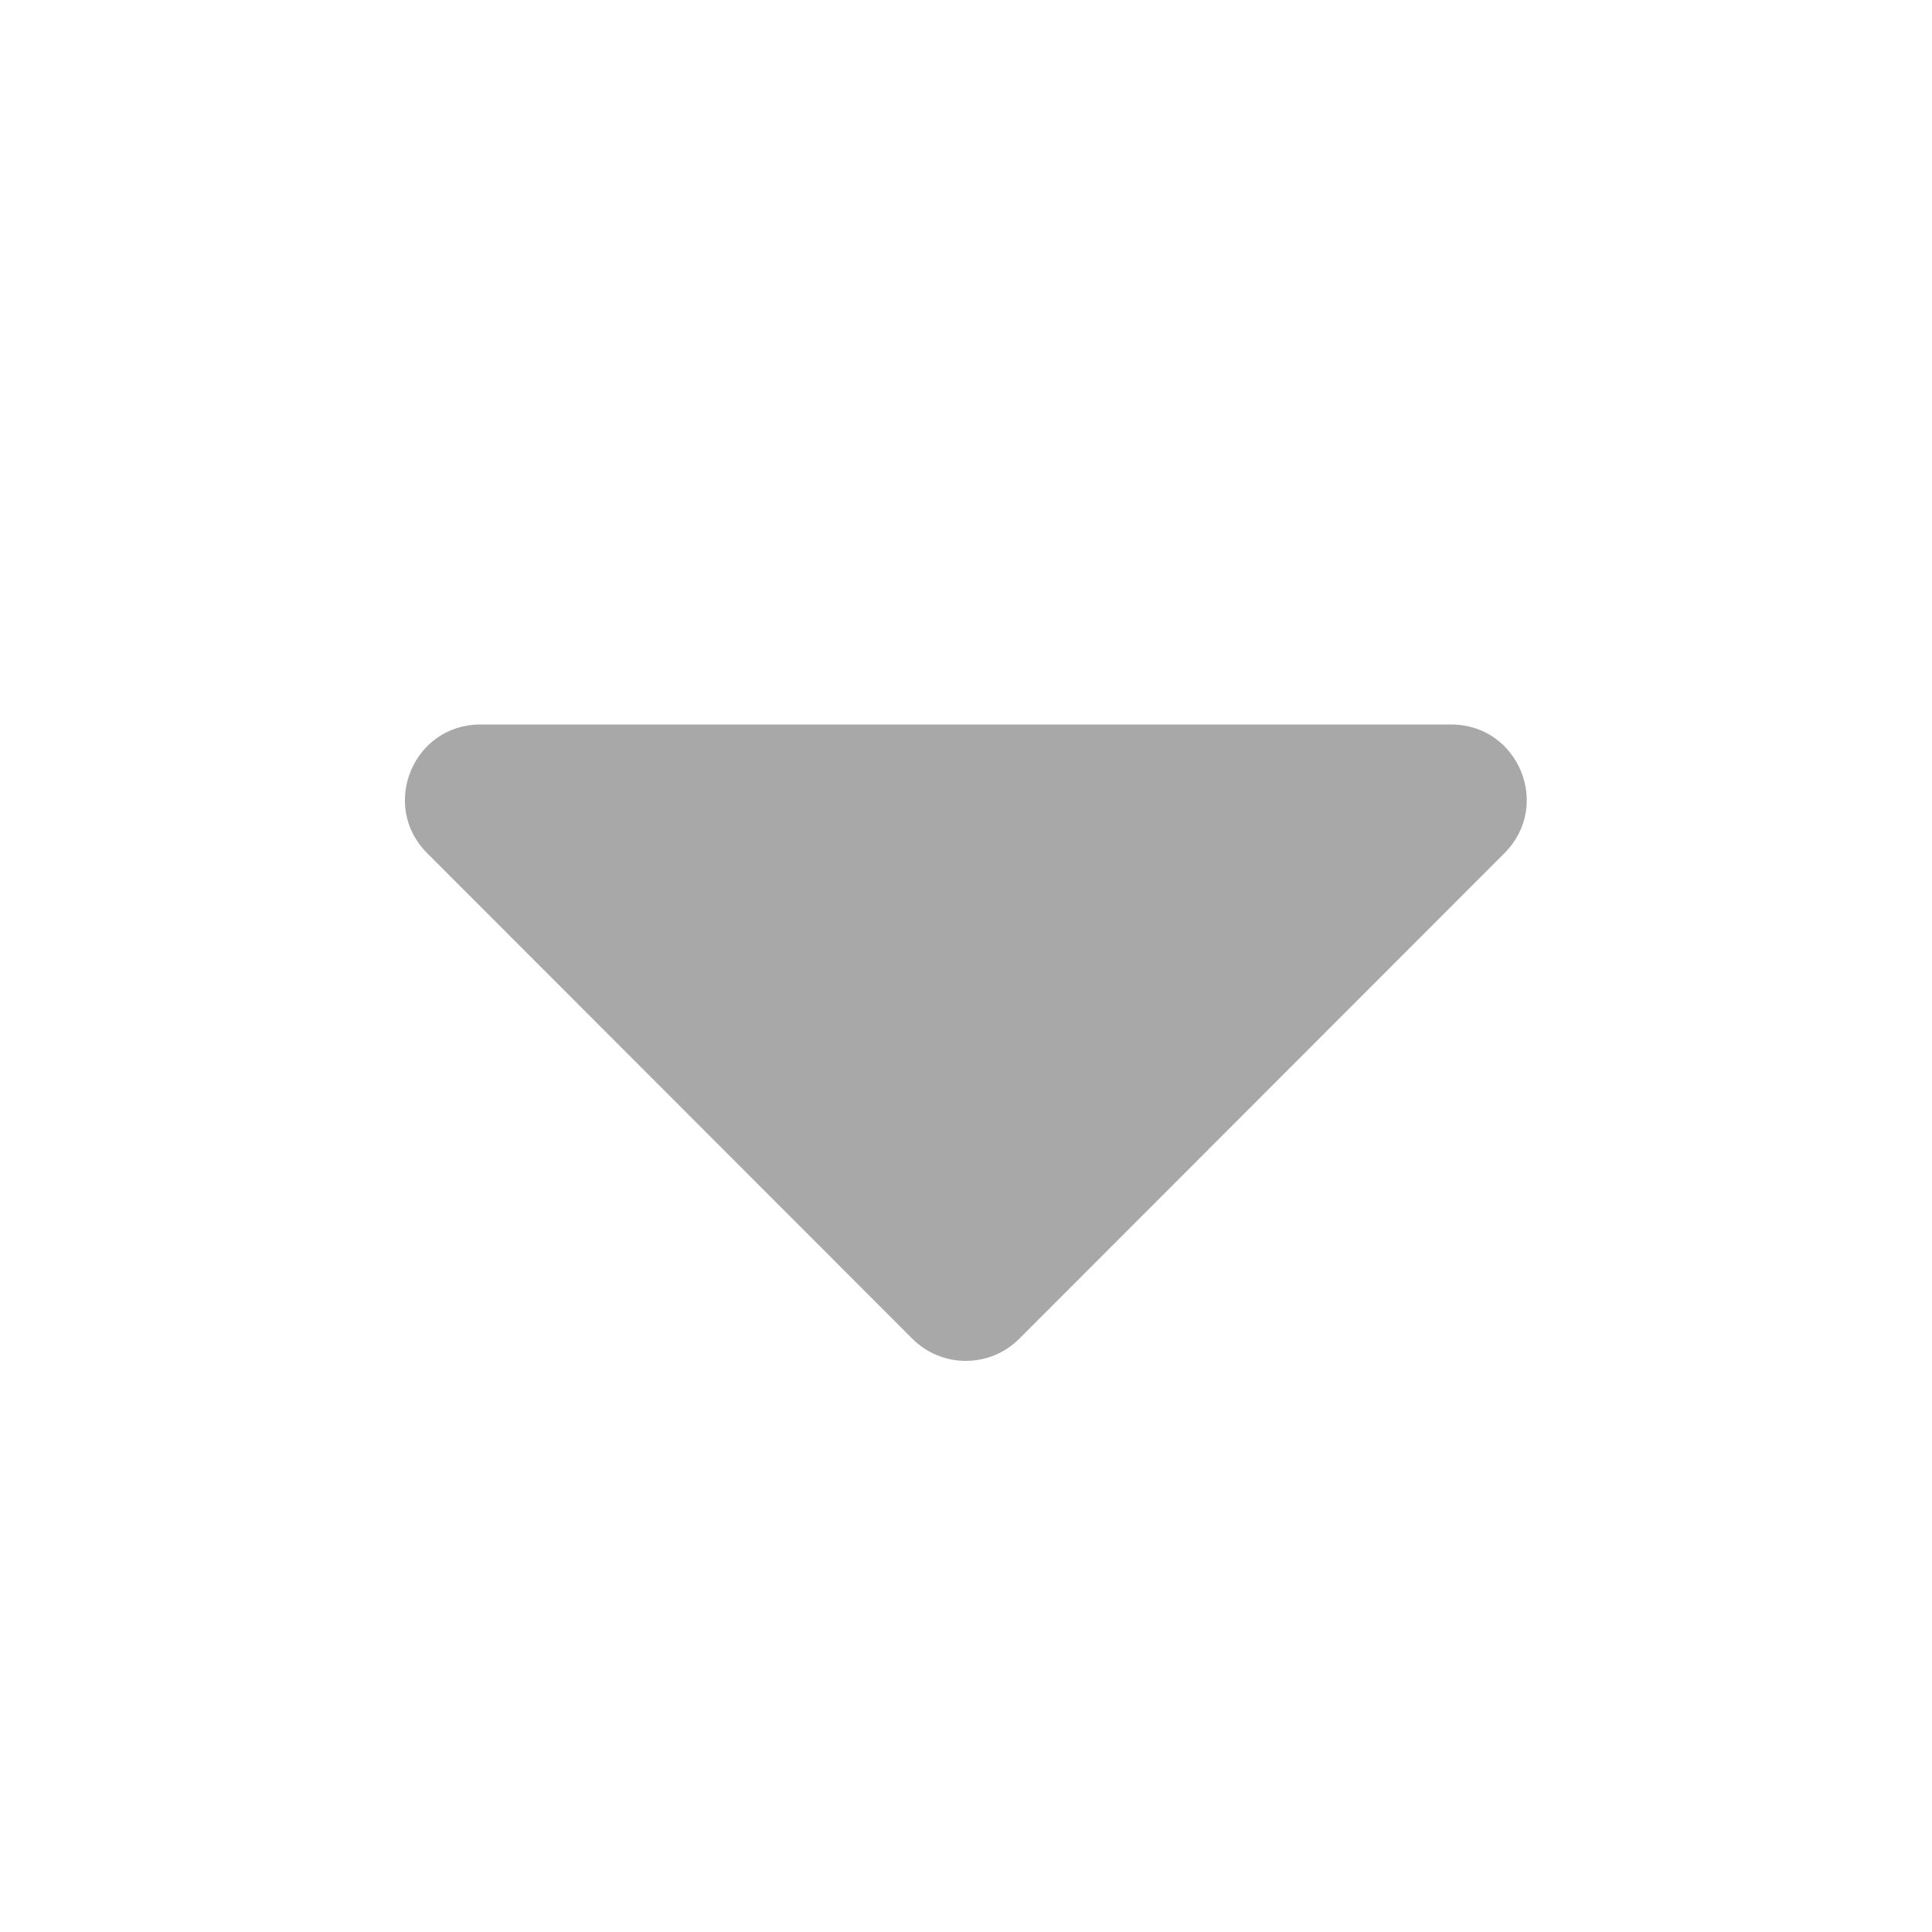
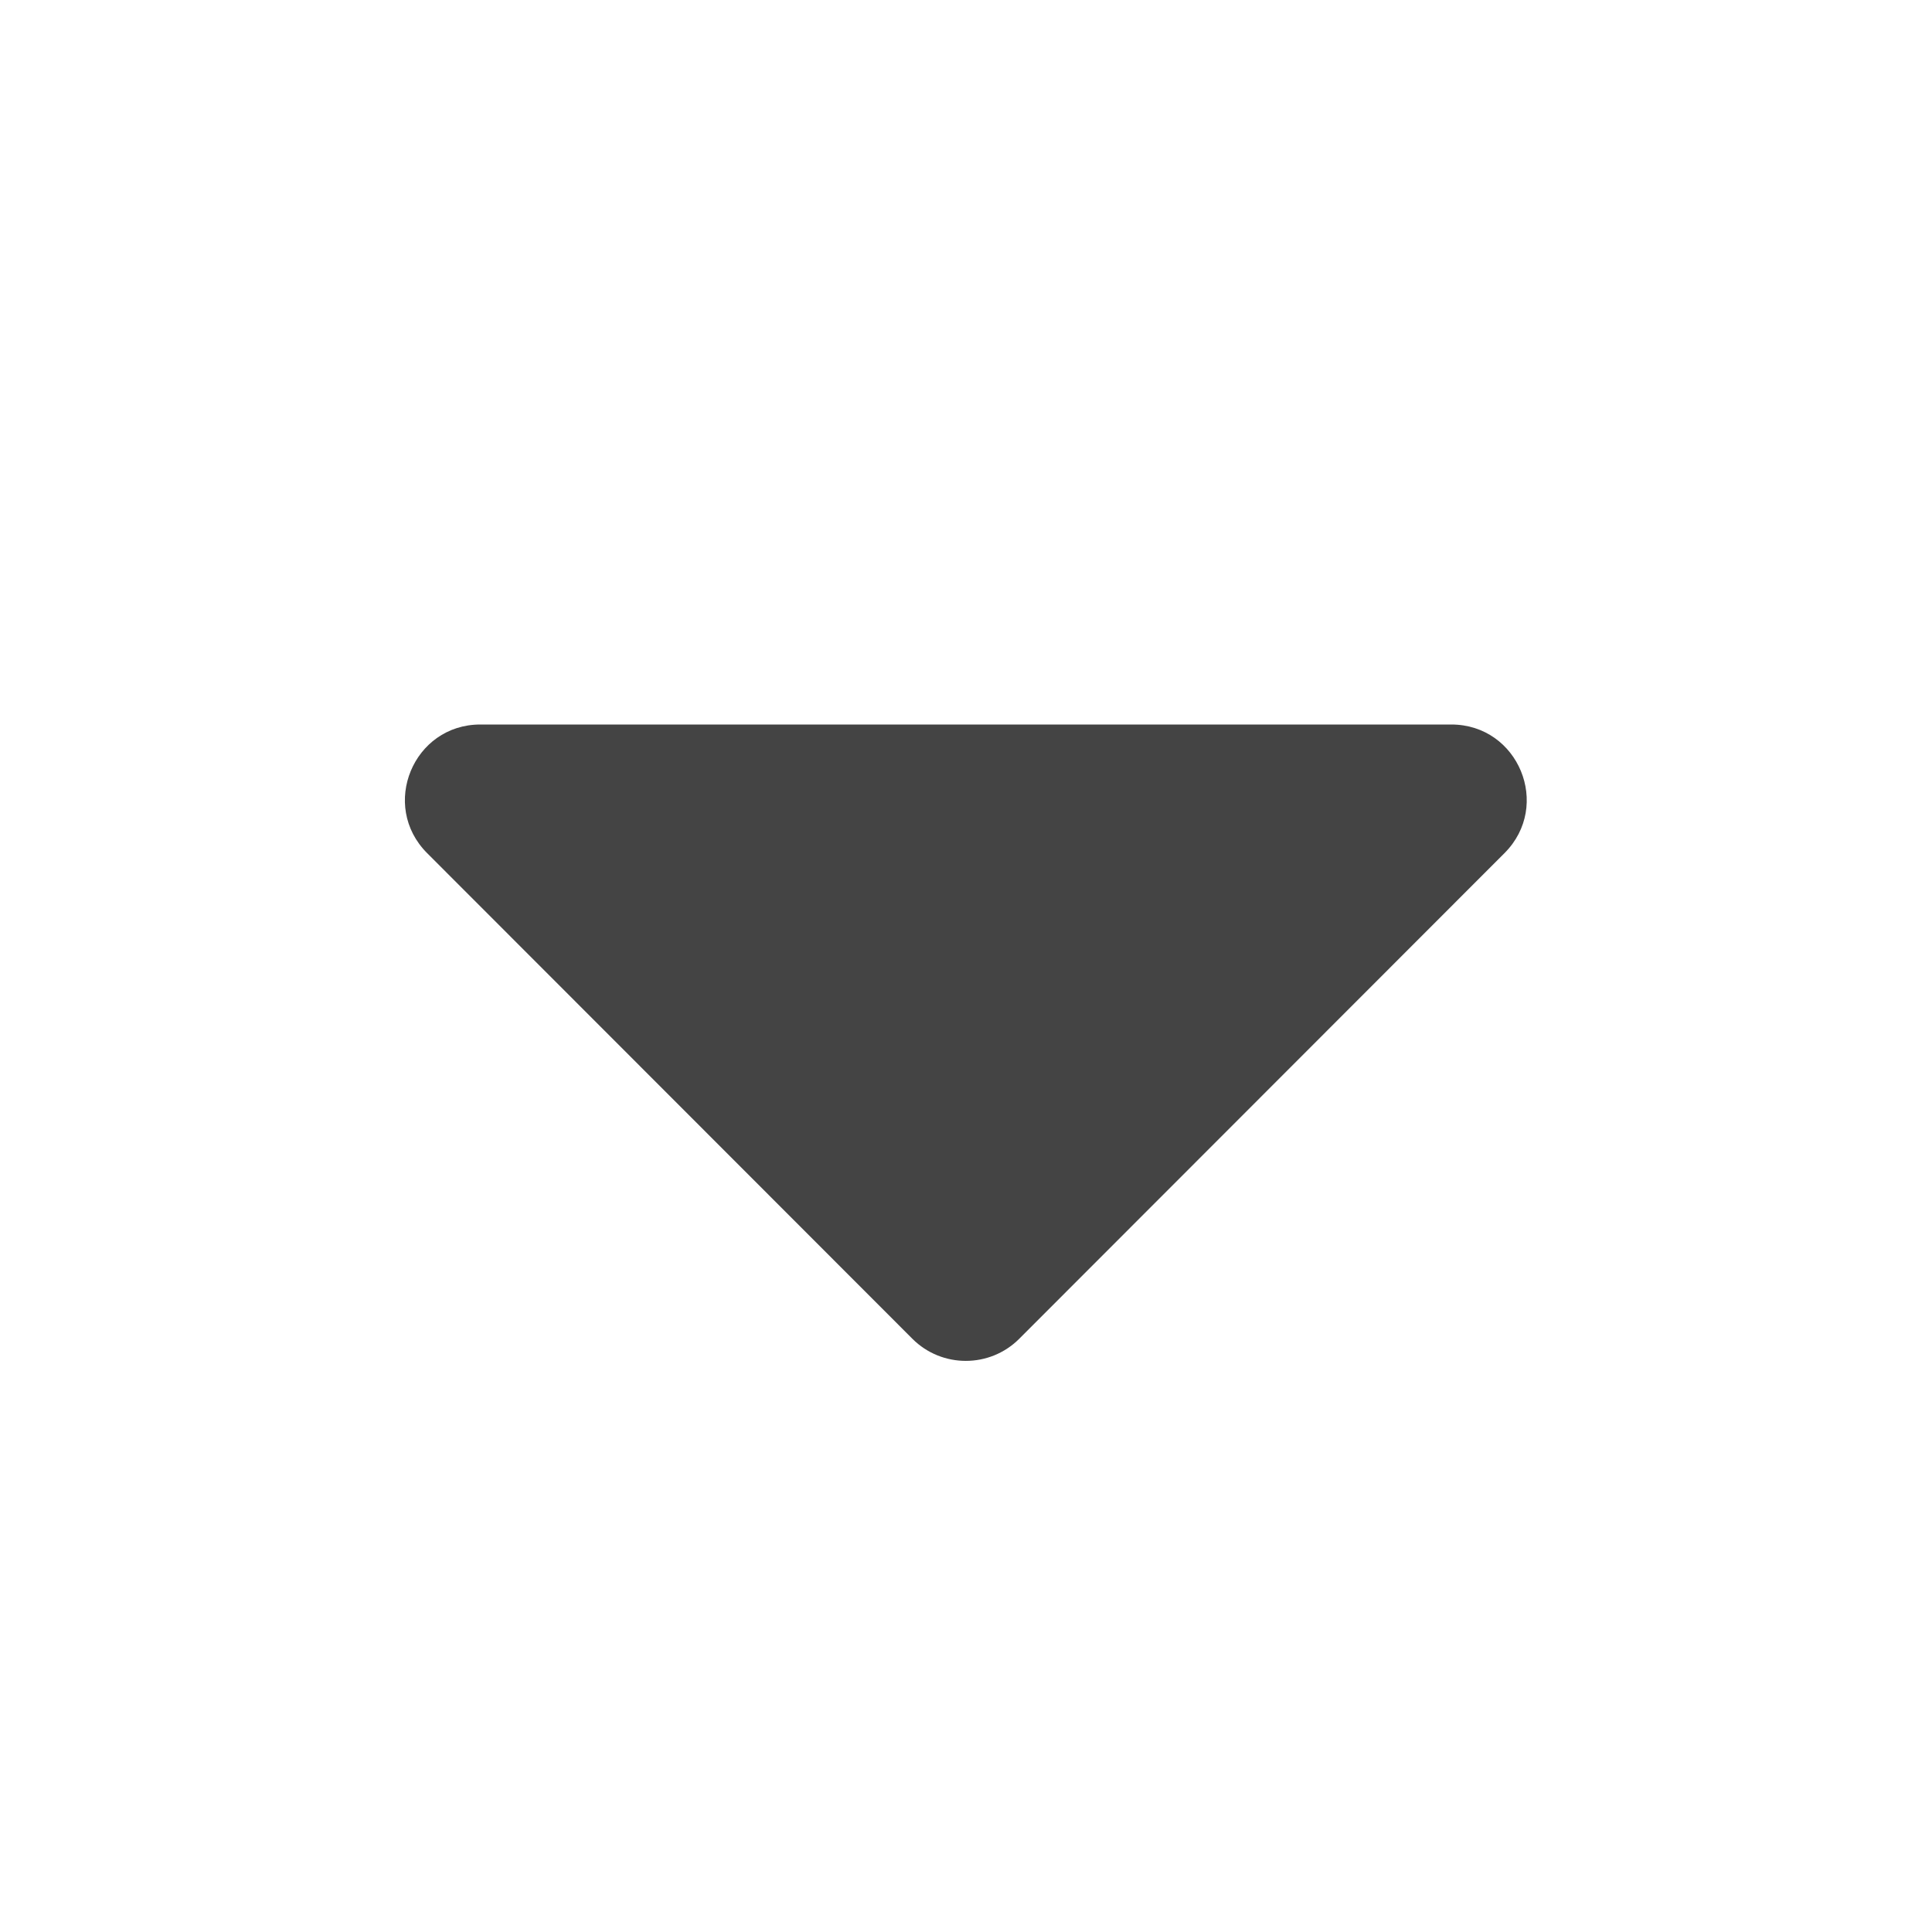
<svg xmlns="http://www.w3.org/2000/svg" viewBox="0 0 30 30">
-   <path d="M7.459 11.25H22.535c1.043 0 1.565 1.26.826 1.998l-7.535 7.541c-.457.457-1.201.457-1.658 0L6.633 13.248c-.738-.738-.217-1.998.826-1.998z" fill="#a8a8a8" />
+   <path d="M7.459 11.25H22.535c1.043 0 1.565 1.26.826 1.998l-7.535 7.541c-.457.457-1.201.457-1.658 0L6.633 13.248c-.738-.738-.217-1.998.826-1.998z" fill="#444" />
</svg>
